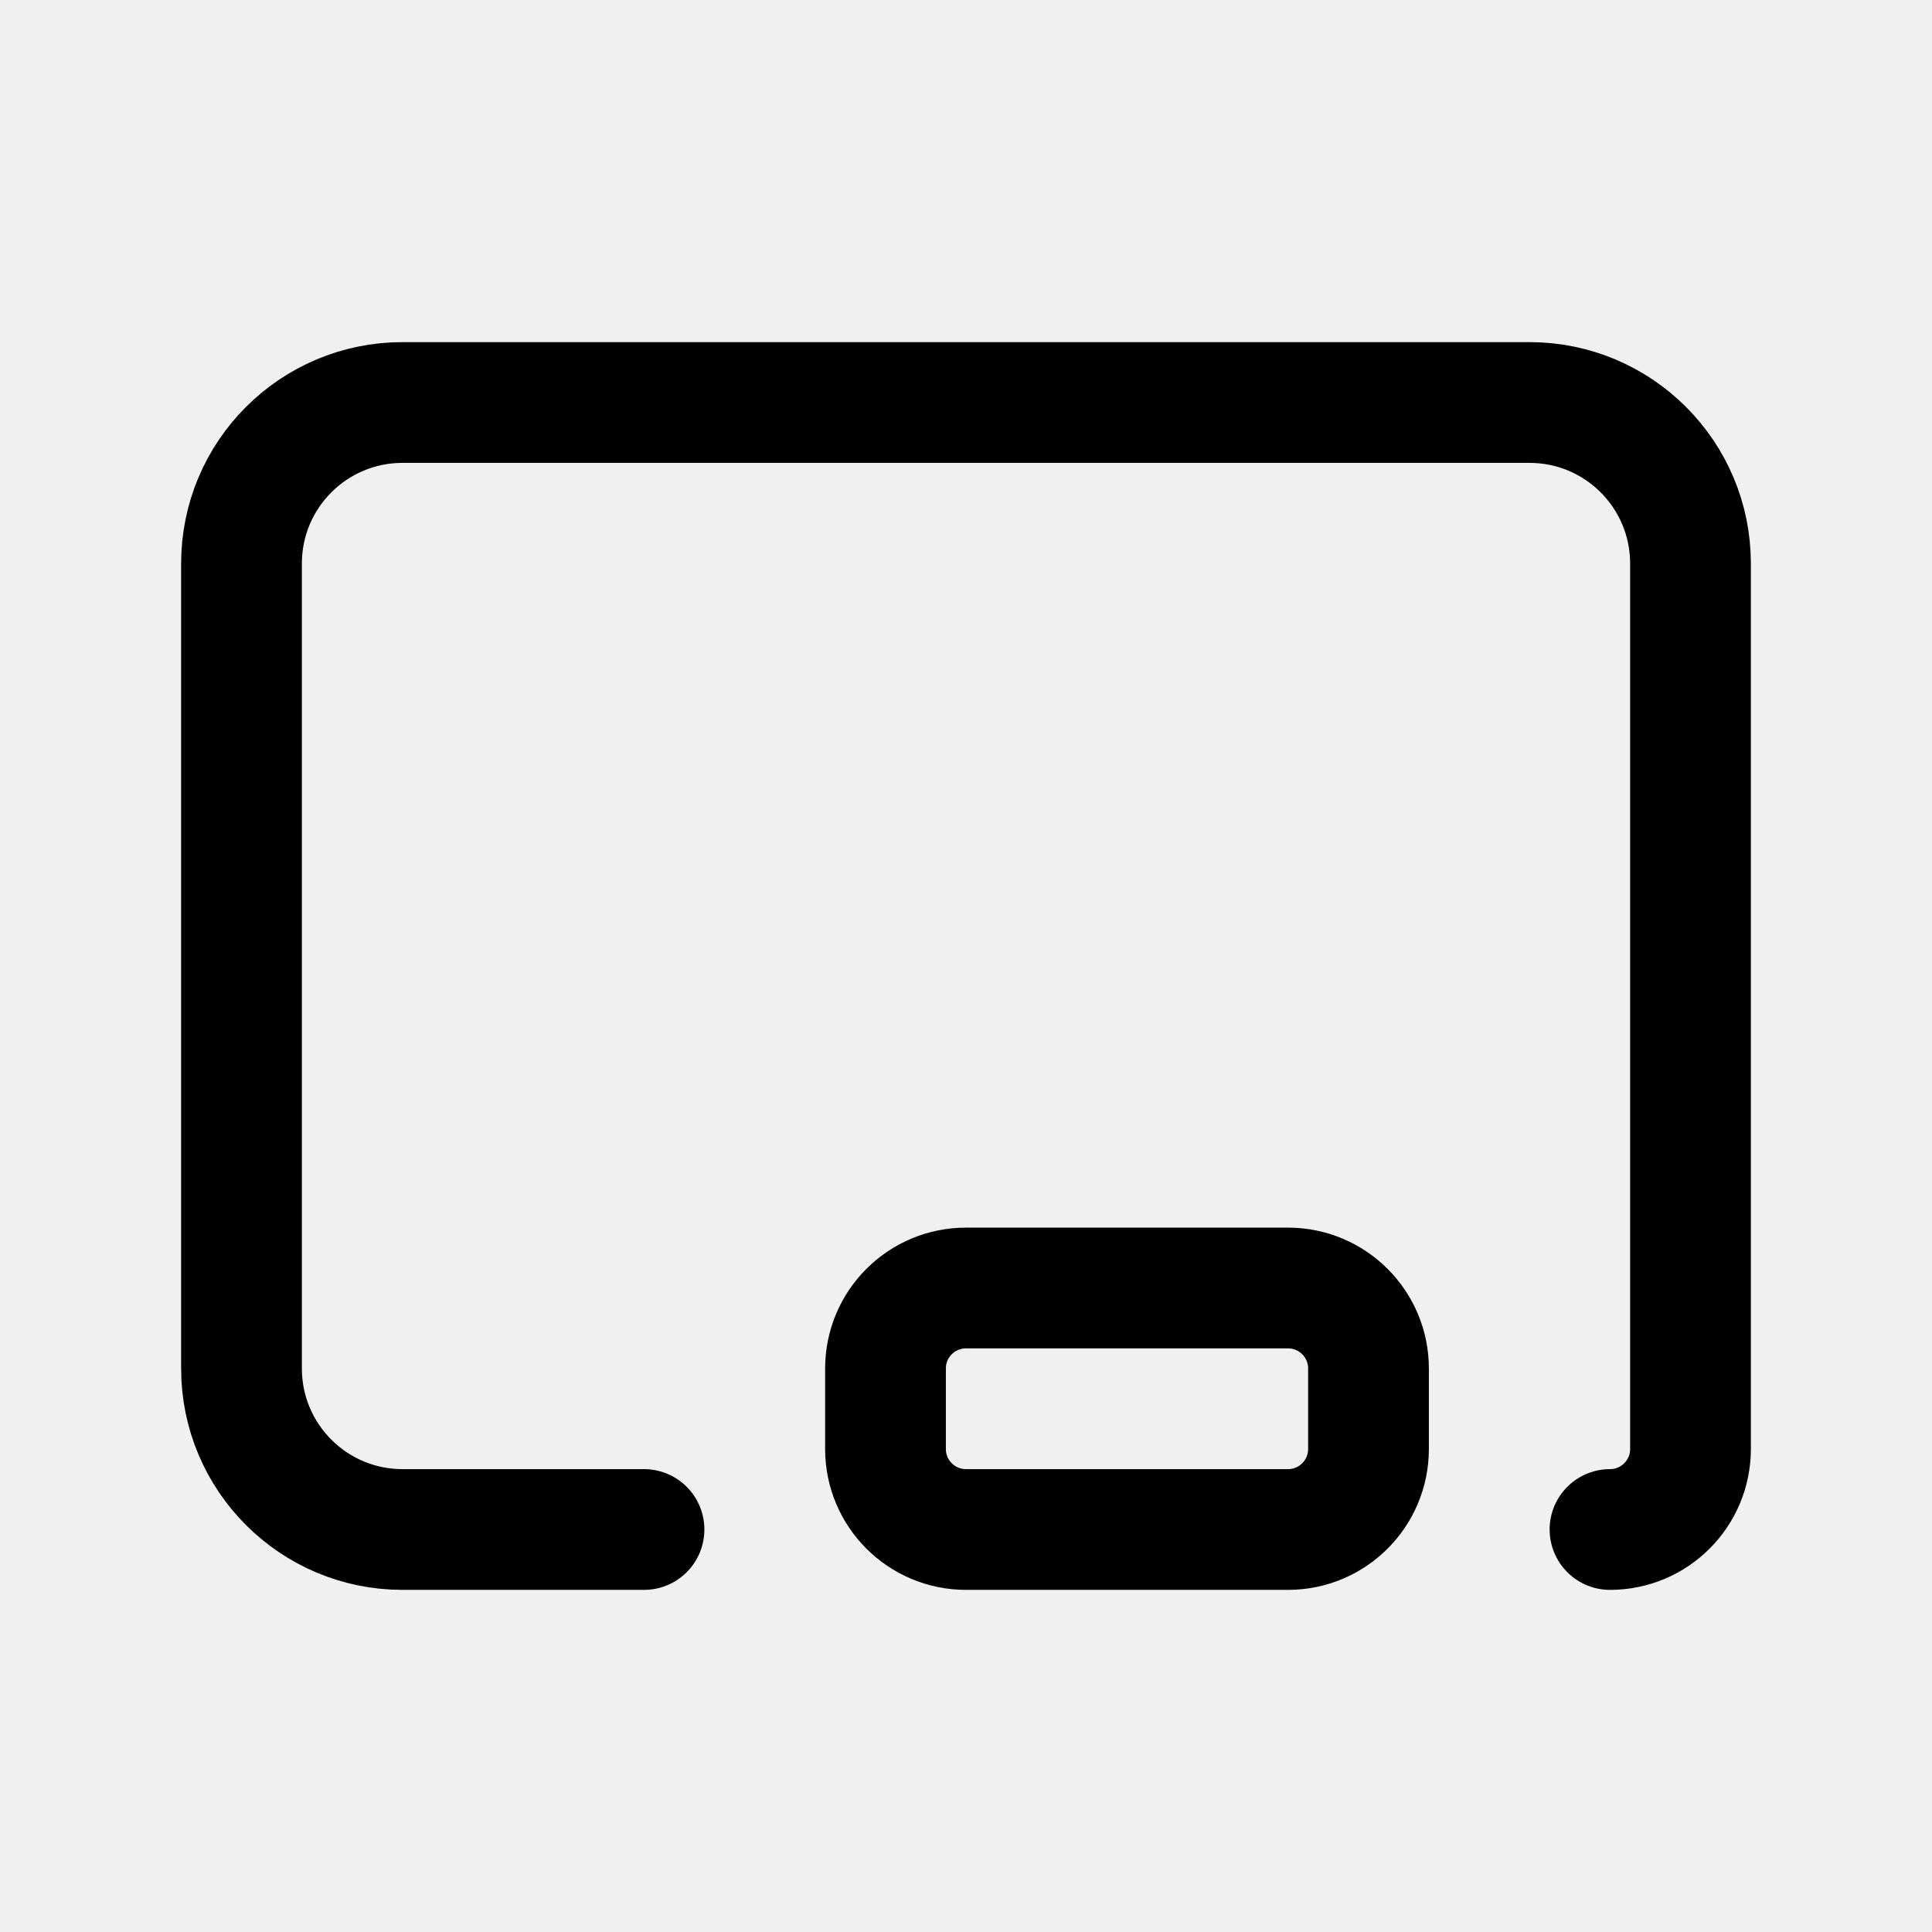
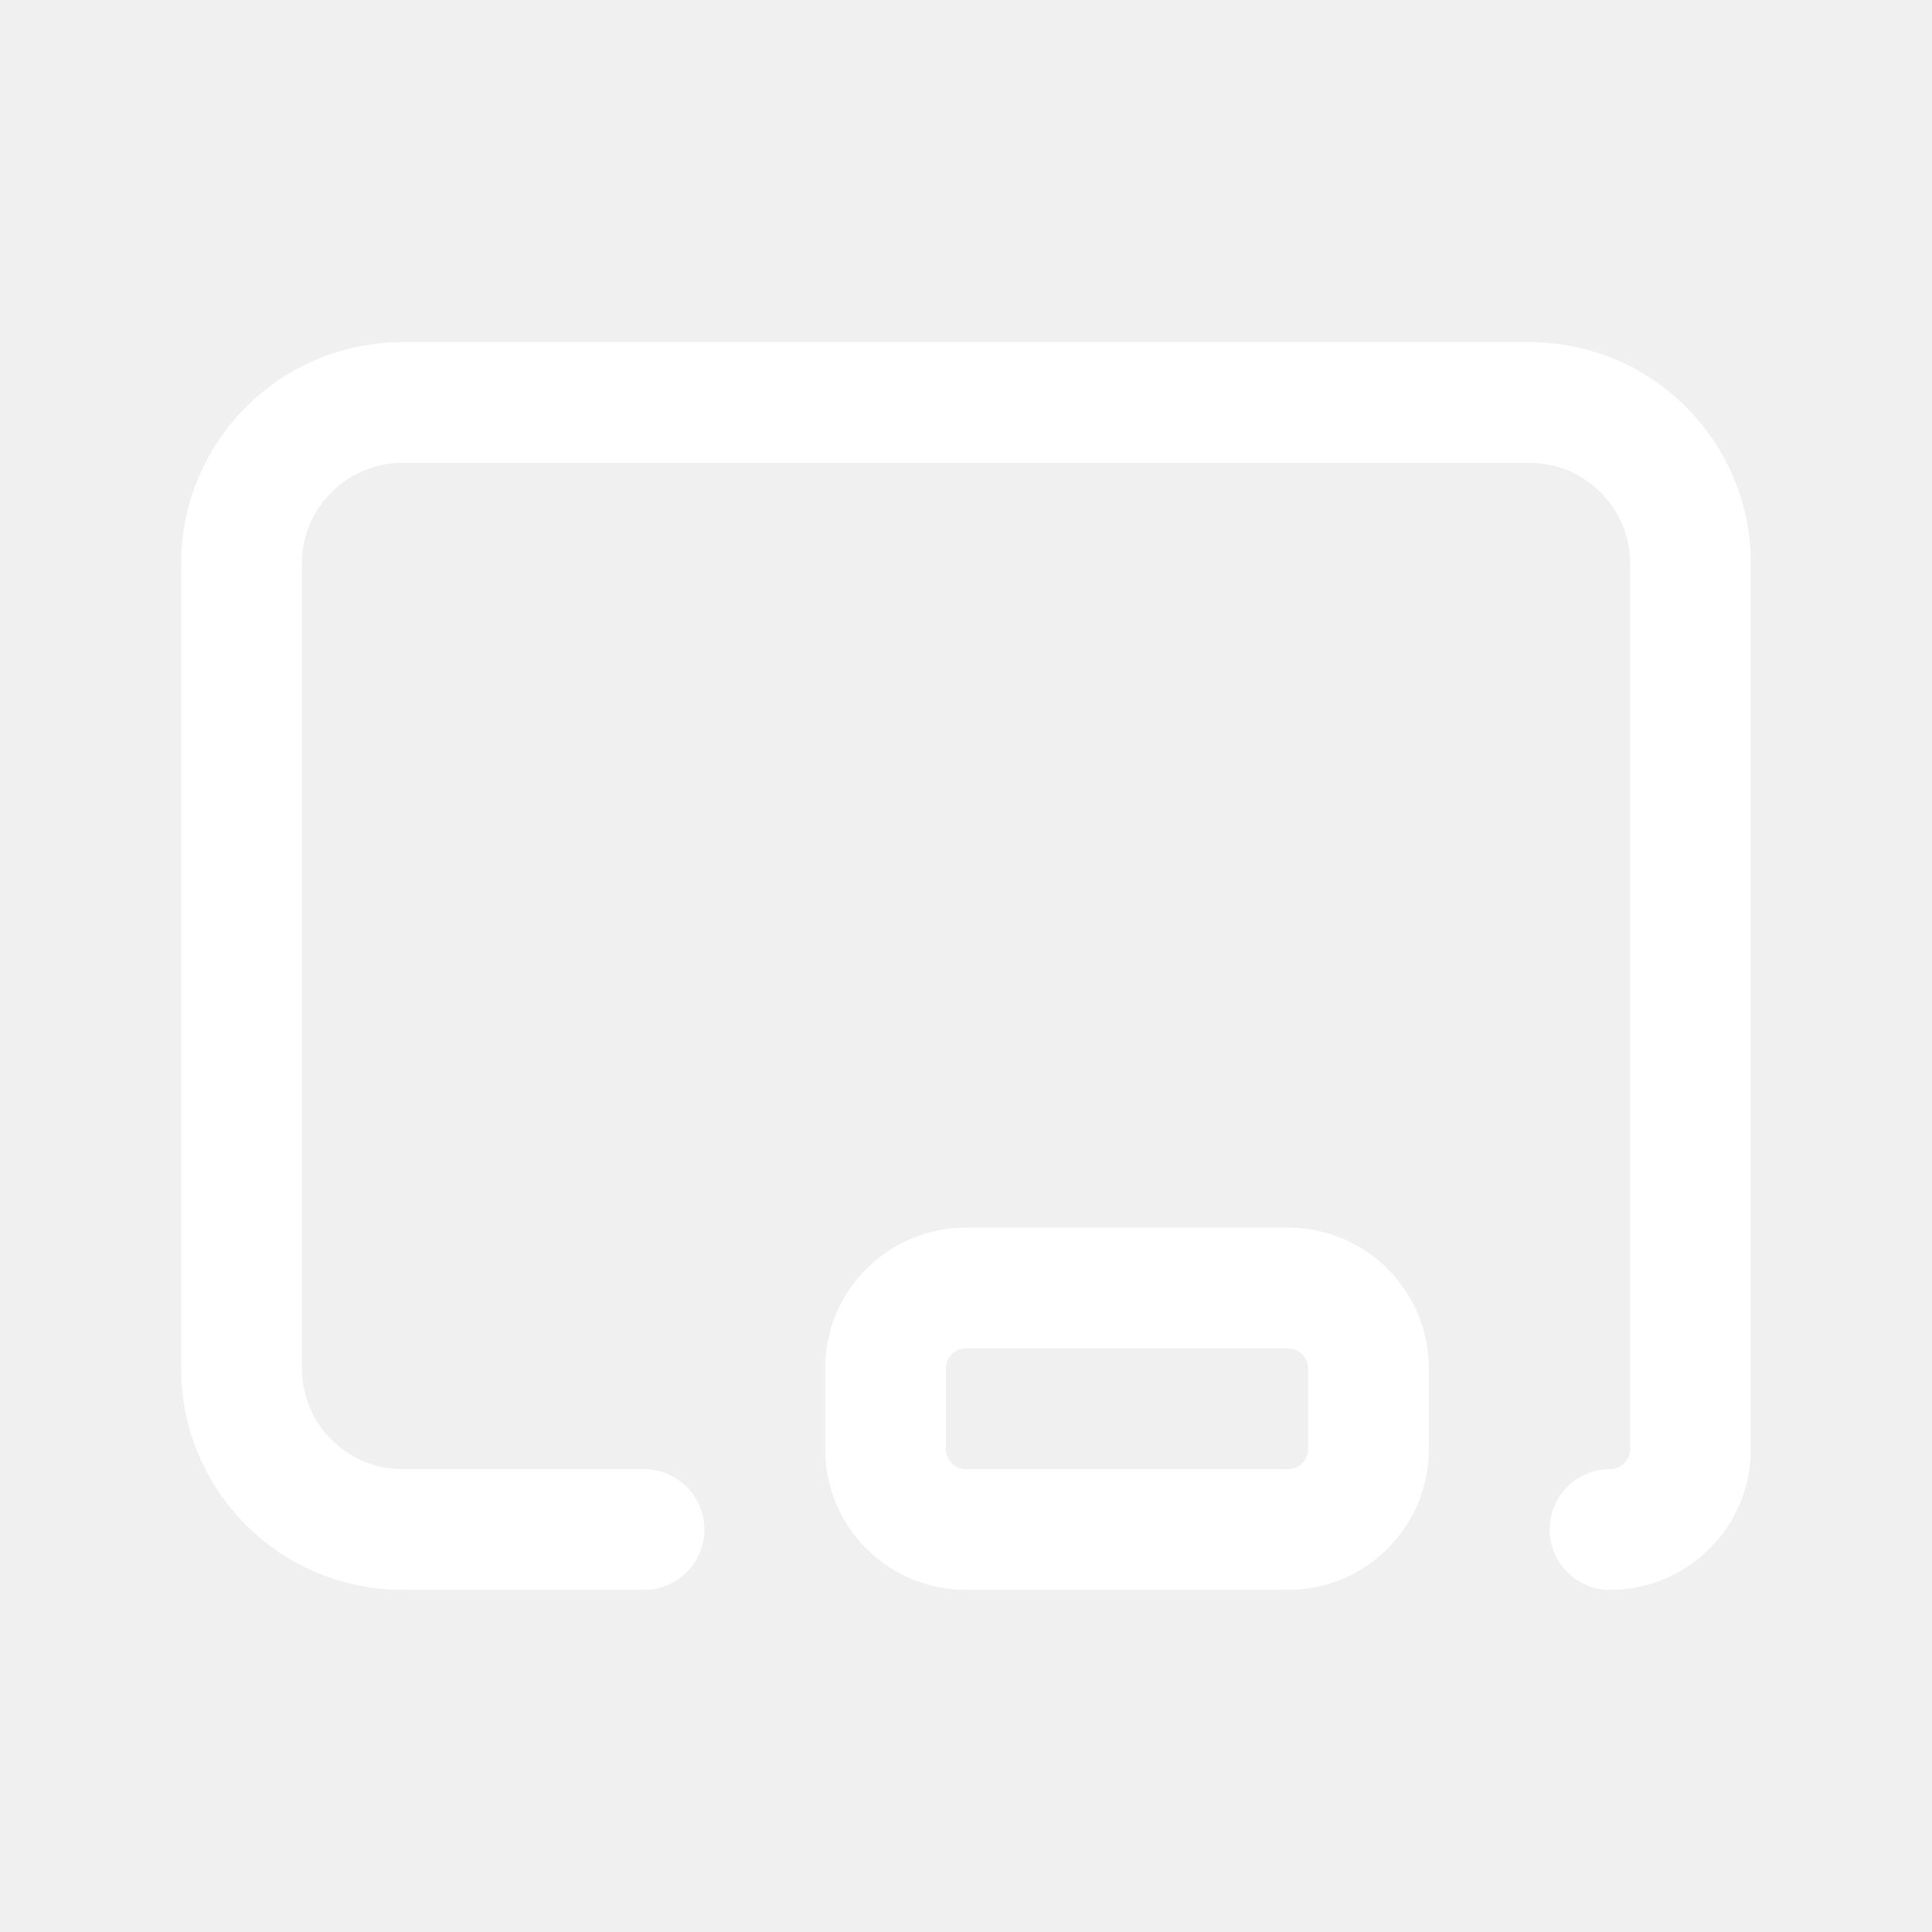
- <svg xmlns="http://www.w3.org/2000/svg" class="icon icon-tabler icon-tabler-chalkboard" width="24" height="24" viewBox="0 0 24 24" stroke-width="1.5" stroke="#000000" fill="none" stroke-linecap="round" stroke-linejoin="round">
+ <svg xmlns="http://www.w3.org/2000/svg" class="icon icon-tabler icon-tabler-chalkboard" width="24" height="24" viewBox="0 0 24 24" stroke-width="1.5" stroke="#ffffff" fill="none" stroke-linecap="round" stroke-linejoin="round">
  <path stroke="none" d="M0 0h24v24H0z" fill="none" />
  <path d="M8 19h-3a2 2 0 0 1 -2 -2v-10a2 2 0 0 1 2 -2h14a2 2 0 0 1 2 2v11a1 1 0 0 1 -1 1" />
  <path d="M11 16m0 1a1 1 0 0 1 1 -1h4a1 1 0 0 1 1 1v1a1 1 0 0 1 -1 1h-4a1 1 0 0 1 -1 -1z" />
</svg>
